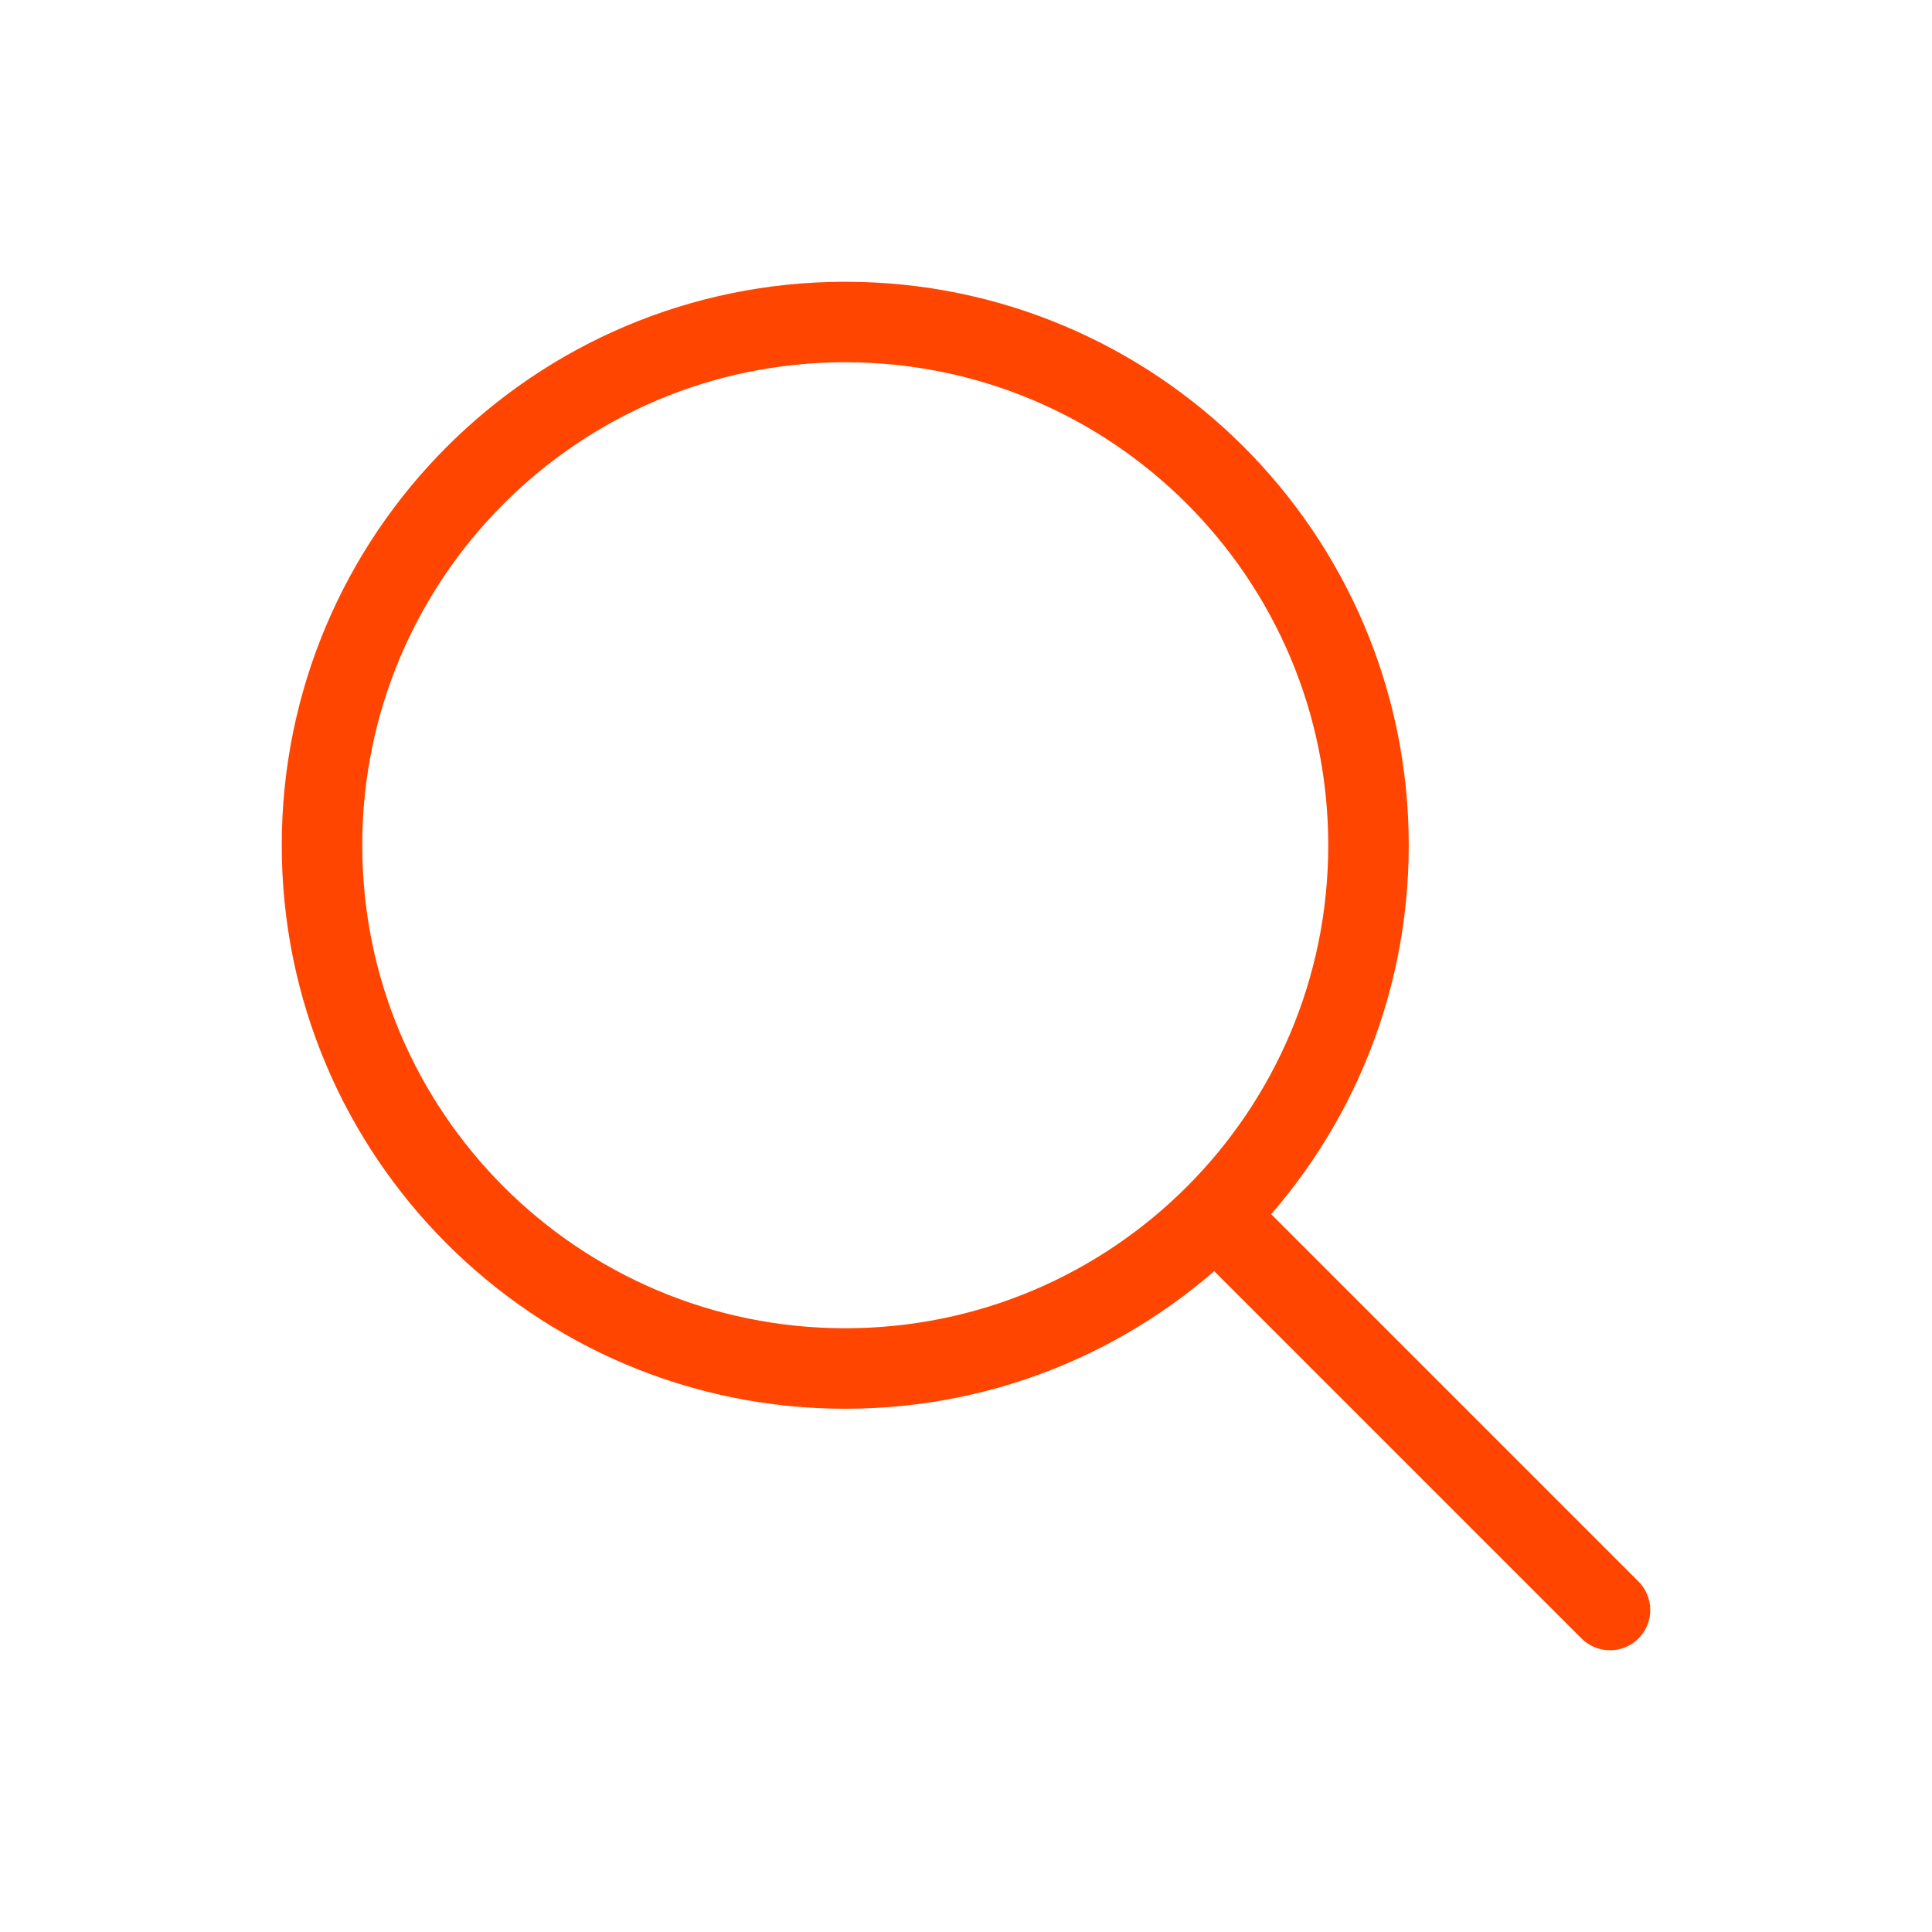
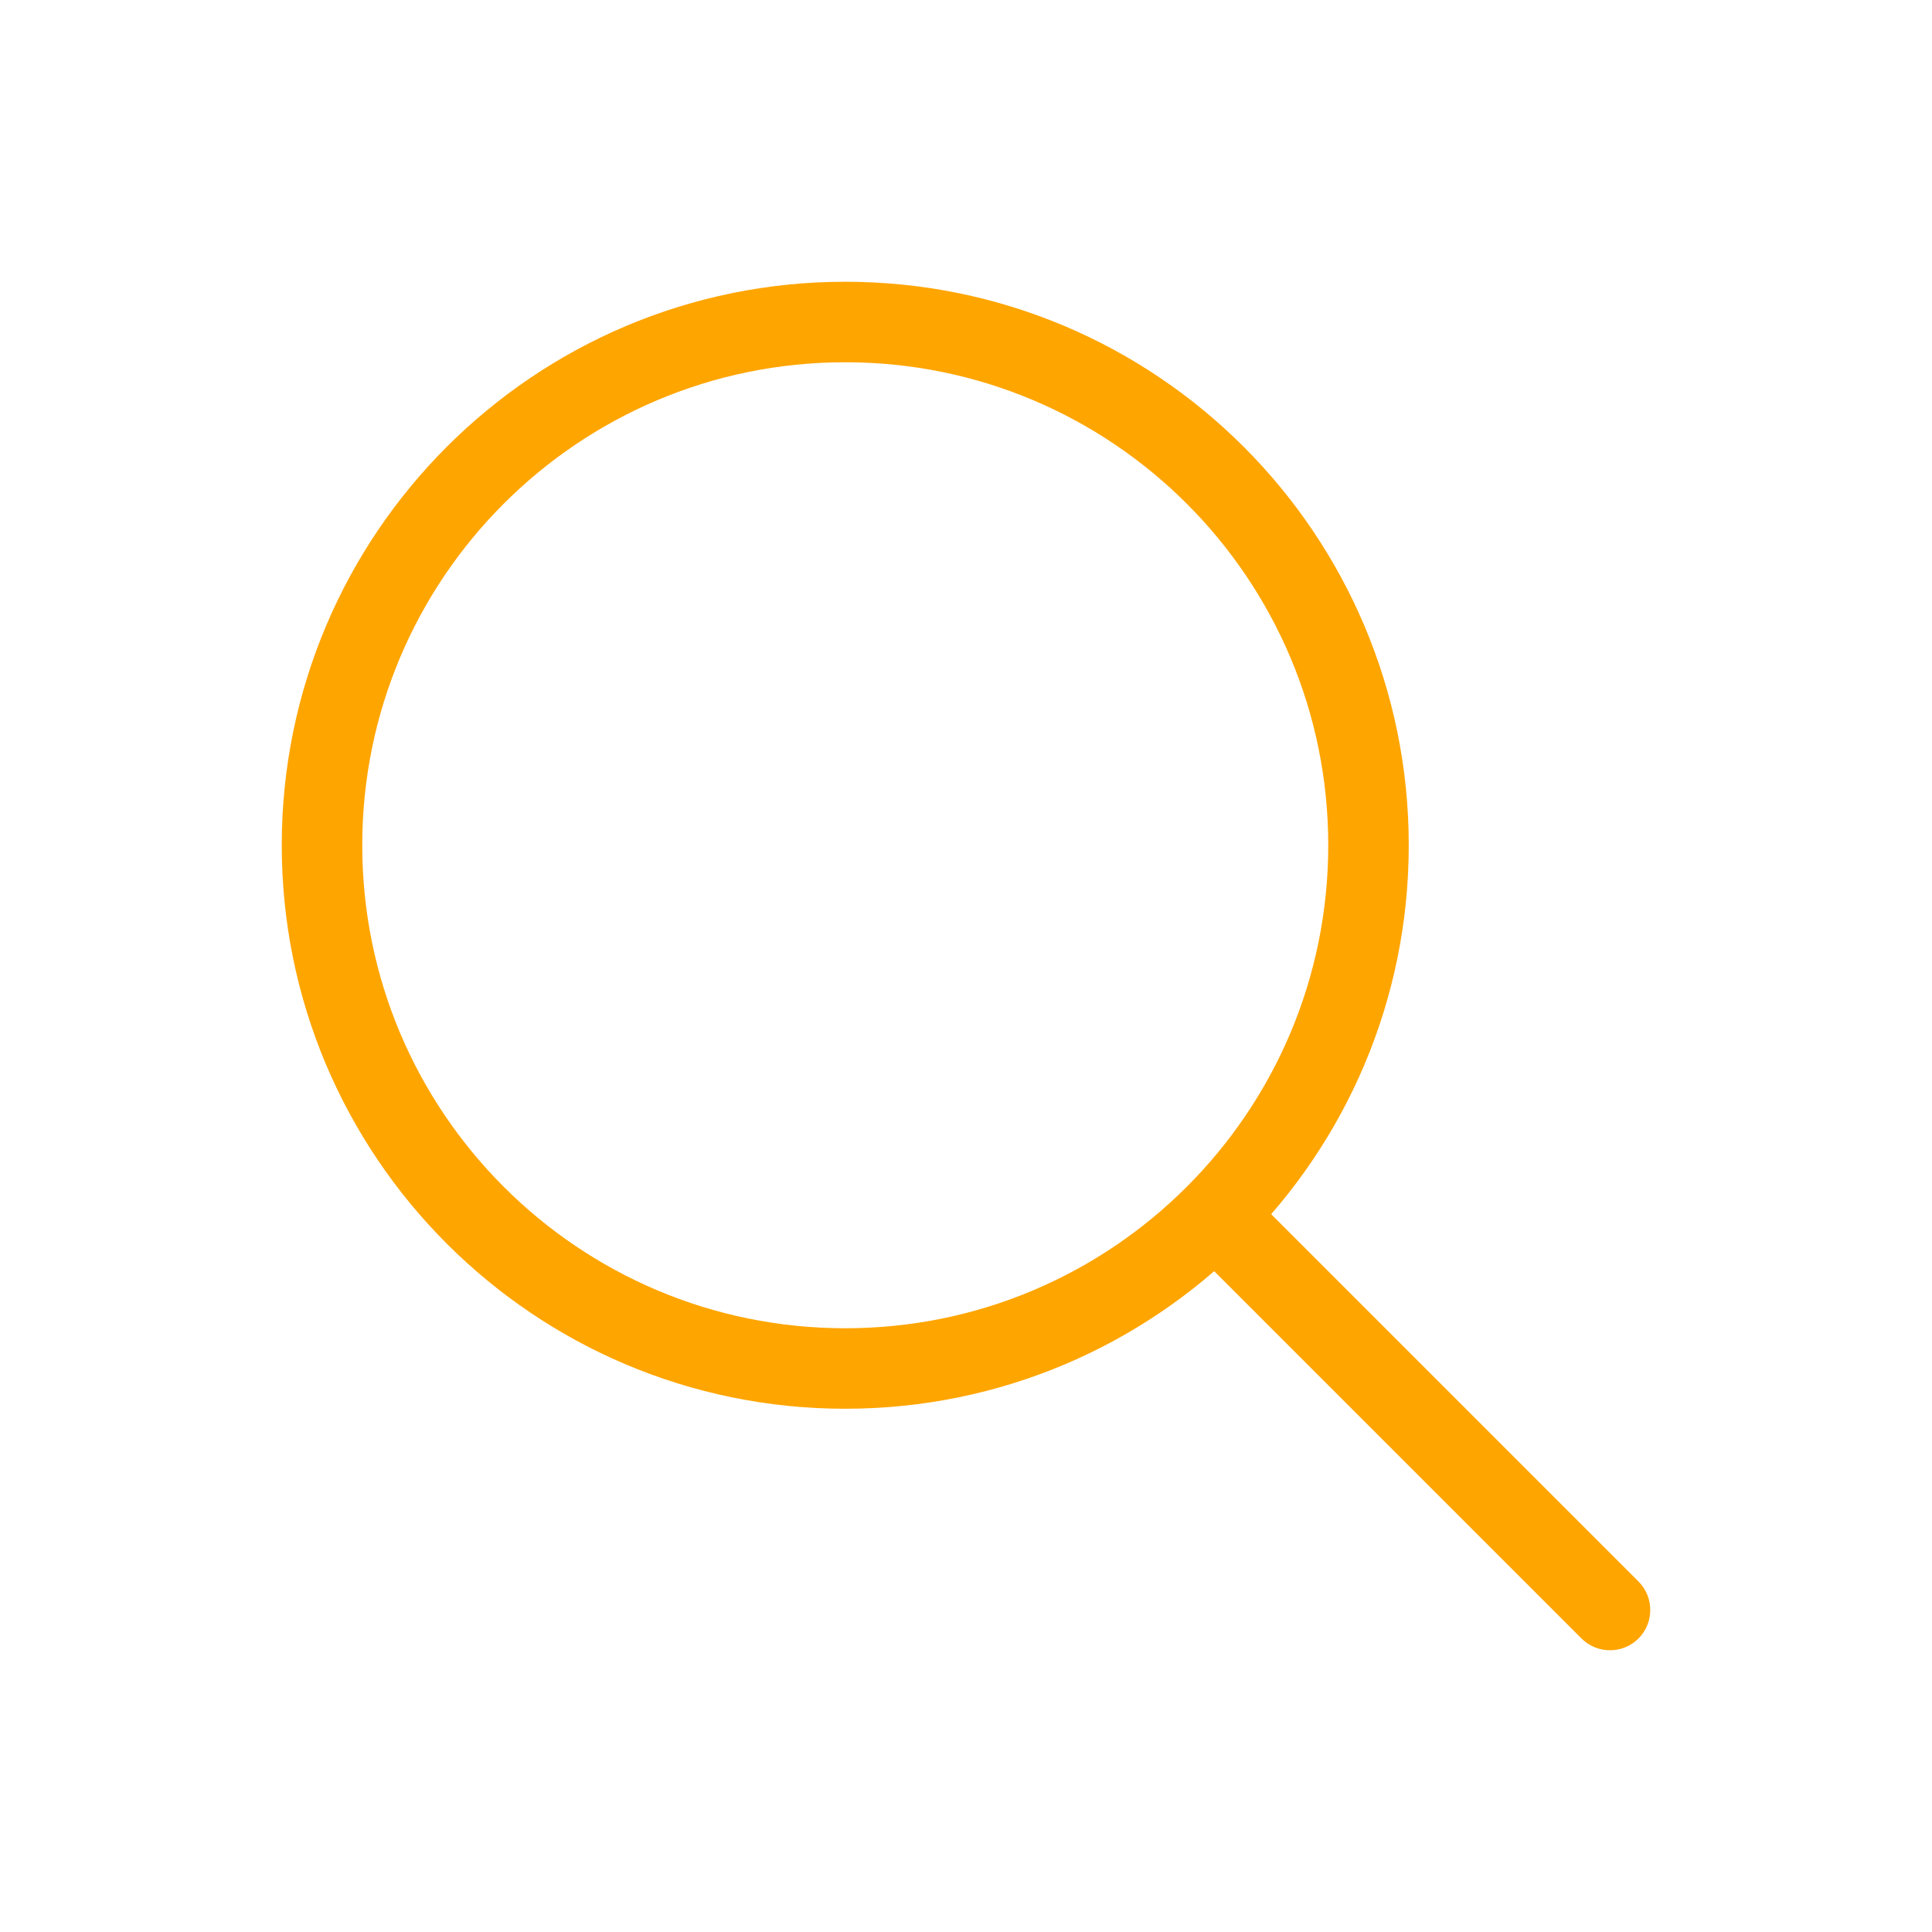
<svg xmlns="http://www.w3.org/2000/svg" width="800px" height="800px" viewBox="0 0 24 24" fill="none">
  <g clip-path="url(#clip0_15_152)">
    <rect width="24" height="24" fill="white" />
-     <circle cx="10.5" cy="10.5" r="6.5" stroke="orangered" strokeLinejoin="round" />
-     <path d="M19.646 20.354C19.842 20.549 20.158 20.549 20.354 20.354C20.549 20.158 20.549 19.842 20.354 19.646L19.646 20.354ZM20.354 19.646L15.354 14.646L14.646 15.354L19.646 20.354L20.354 19.646Z" fill="orangered" />
+     <circle cx="10.5" cy="10.5" r="6.5" stroke="#FFA500" strokeLinejoin="round" />
+     <path d="M19.646 20.354C19.842 20.549 20.158 20.549 20.354 20.354C20.549 20.158 20.549 19.842 20.354 19.646L19.646 20.354ZM20.354 19.646L15.354 14.646L14.646 15.354L19.646 20.354L20.354 19.646Z" fill="#FFA500" />
  </g>
  <defs>
    <clipPath id="clip0_15_152">
      <rect width="24" height="24" fill="white" />
    </clipPath>
  </defs>
</svg>
